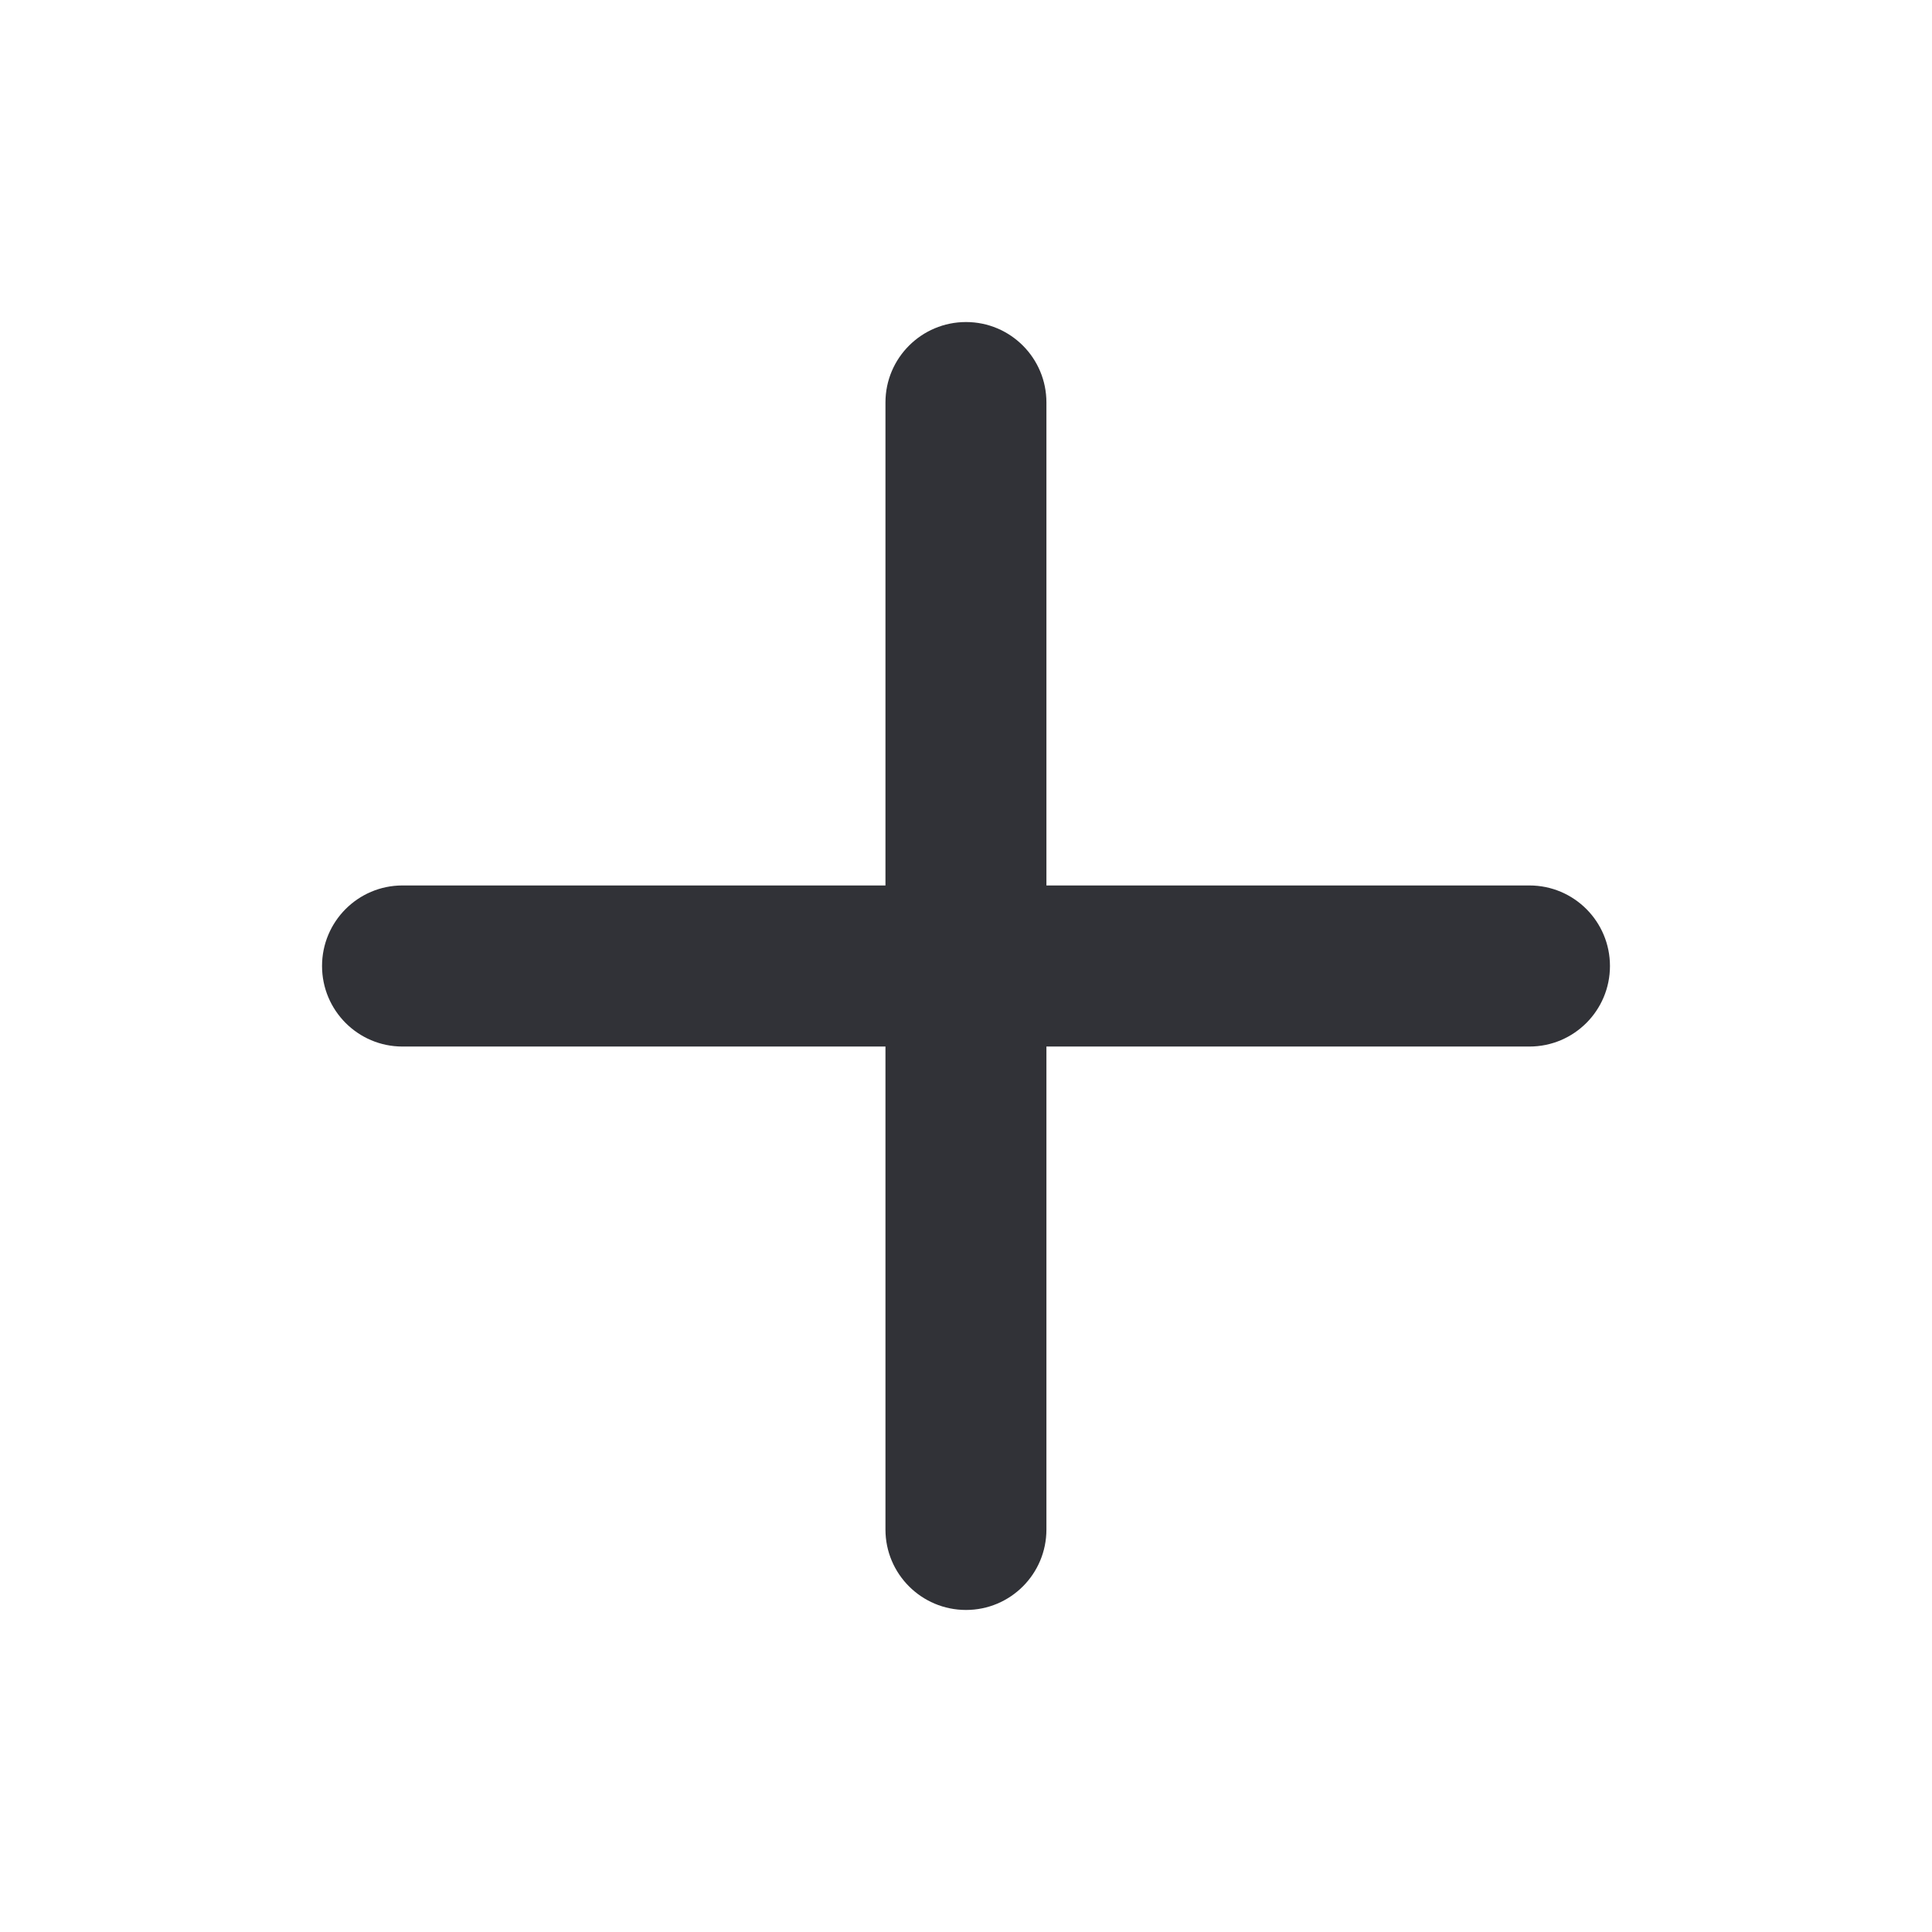
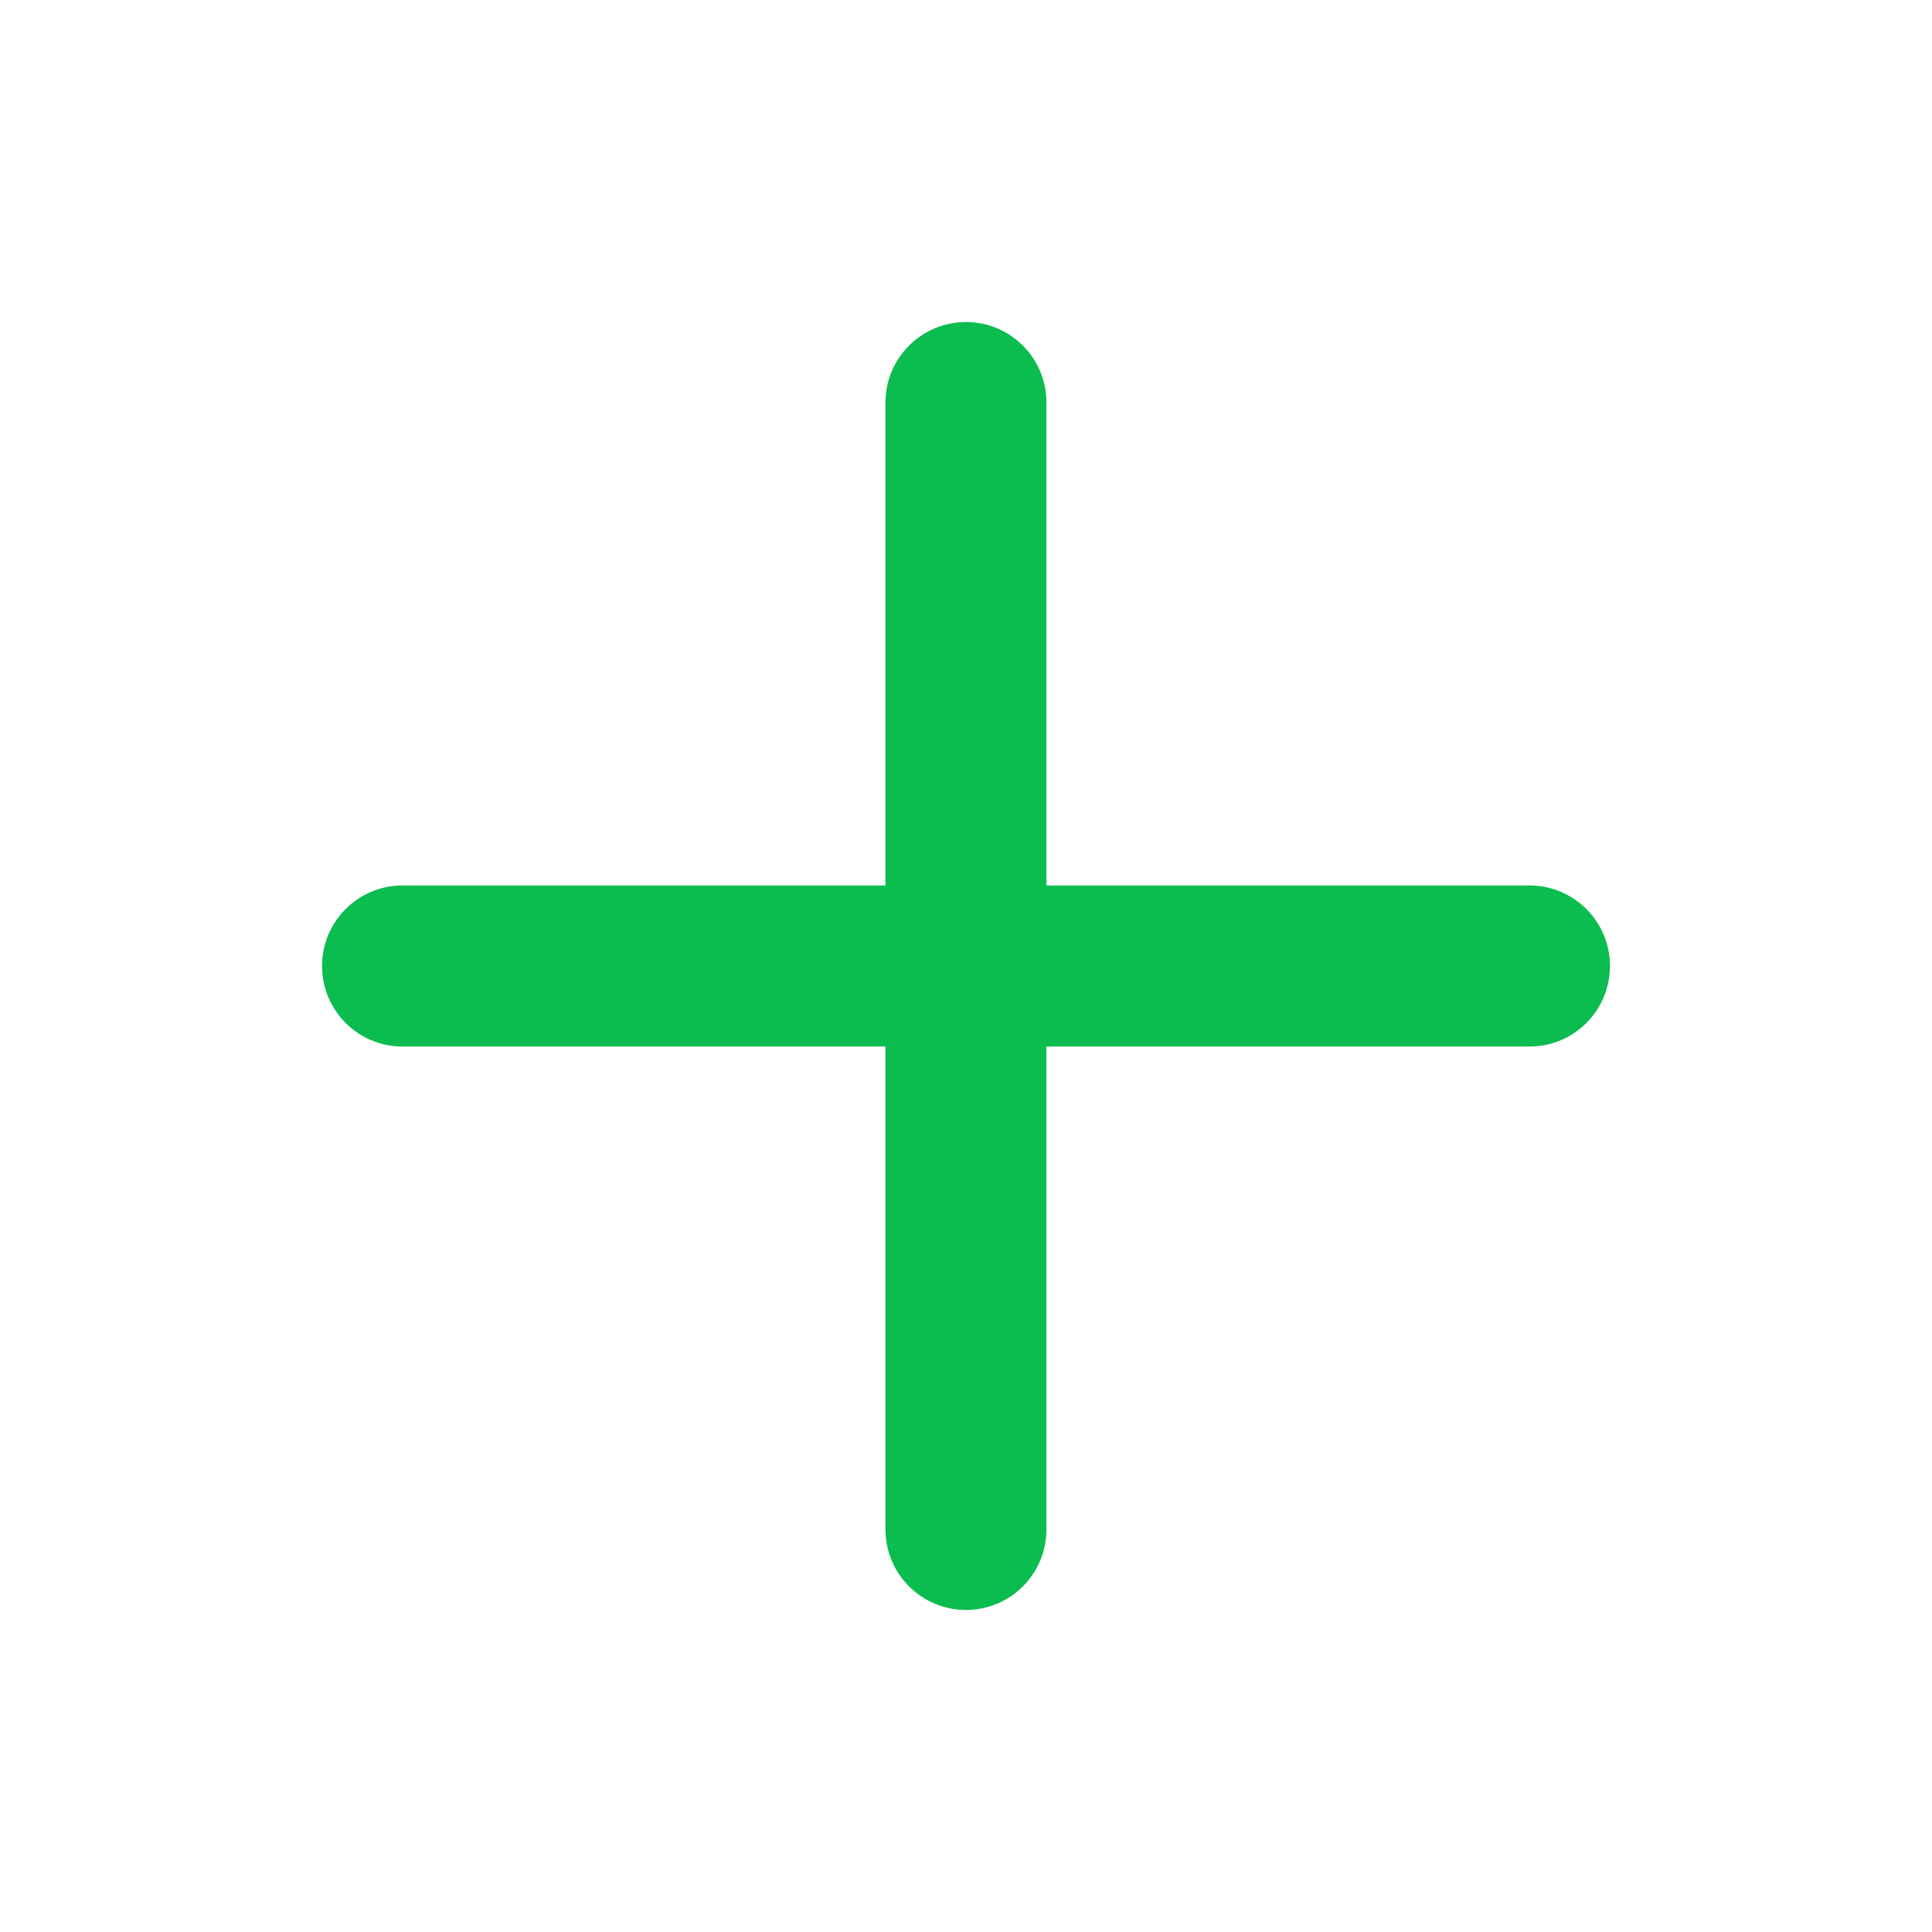
<svg xmlns="http://www.w3.org/2000/svg" width="16" height="16" viewBox="0 0 16 16" fill="none">
-   <path fill-rule="evenodd" clip-rule="evenodd" d="M8.666 3.333C8.666 2.965 8.368 2.667 8 2.667C7.632 2.667 7.333 2.965 7.333 3.333V7.333H3.333C2.965 7.333 2.667 7.632 2.667 8C2.667 8.368 2.965 8.667 3.333 8.667H7.333V12.667C7.333 13.035 7.632 13.333 8 13.333C8.368 13.333 8.666 13.035 8.666 12.667V8.667H12.666C13.035 8.667 13.333 8.368 13.333 8C13.333 7.632 13.035 7.333 12.666 7.333H8.666V3.333Z" fill="#313237" />
+   <path fill-rule="evenodd" clip-rule="evenodd" d="M8.666 3.333C8.666 2.965 8.368 2.667 8 2.667C7.632 2.667 7.333 2.965 7.333 3.333V7.333H3.333C2.965 7.333 2.667 7.632 2.667 8C2.667 8.368 2.965 8.667 3.333 8.667H7.333V12.667C7.333 13.035 7.632 13.333 8 13.333C8.368 13.333 8.666 13.035 8.666 12.667V8.667H12.666C13.035 8.667 13.333 8.368 13.333 8C13.333 7.632 13.035 7.333 12.666 7.333H8.666V3.333Z" fill="#0abd4e" />
</svg>
